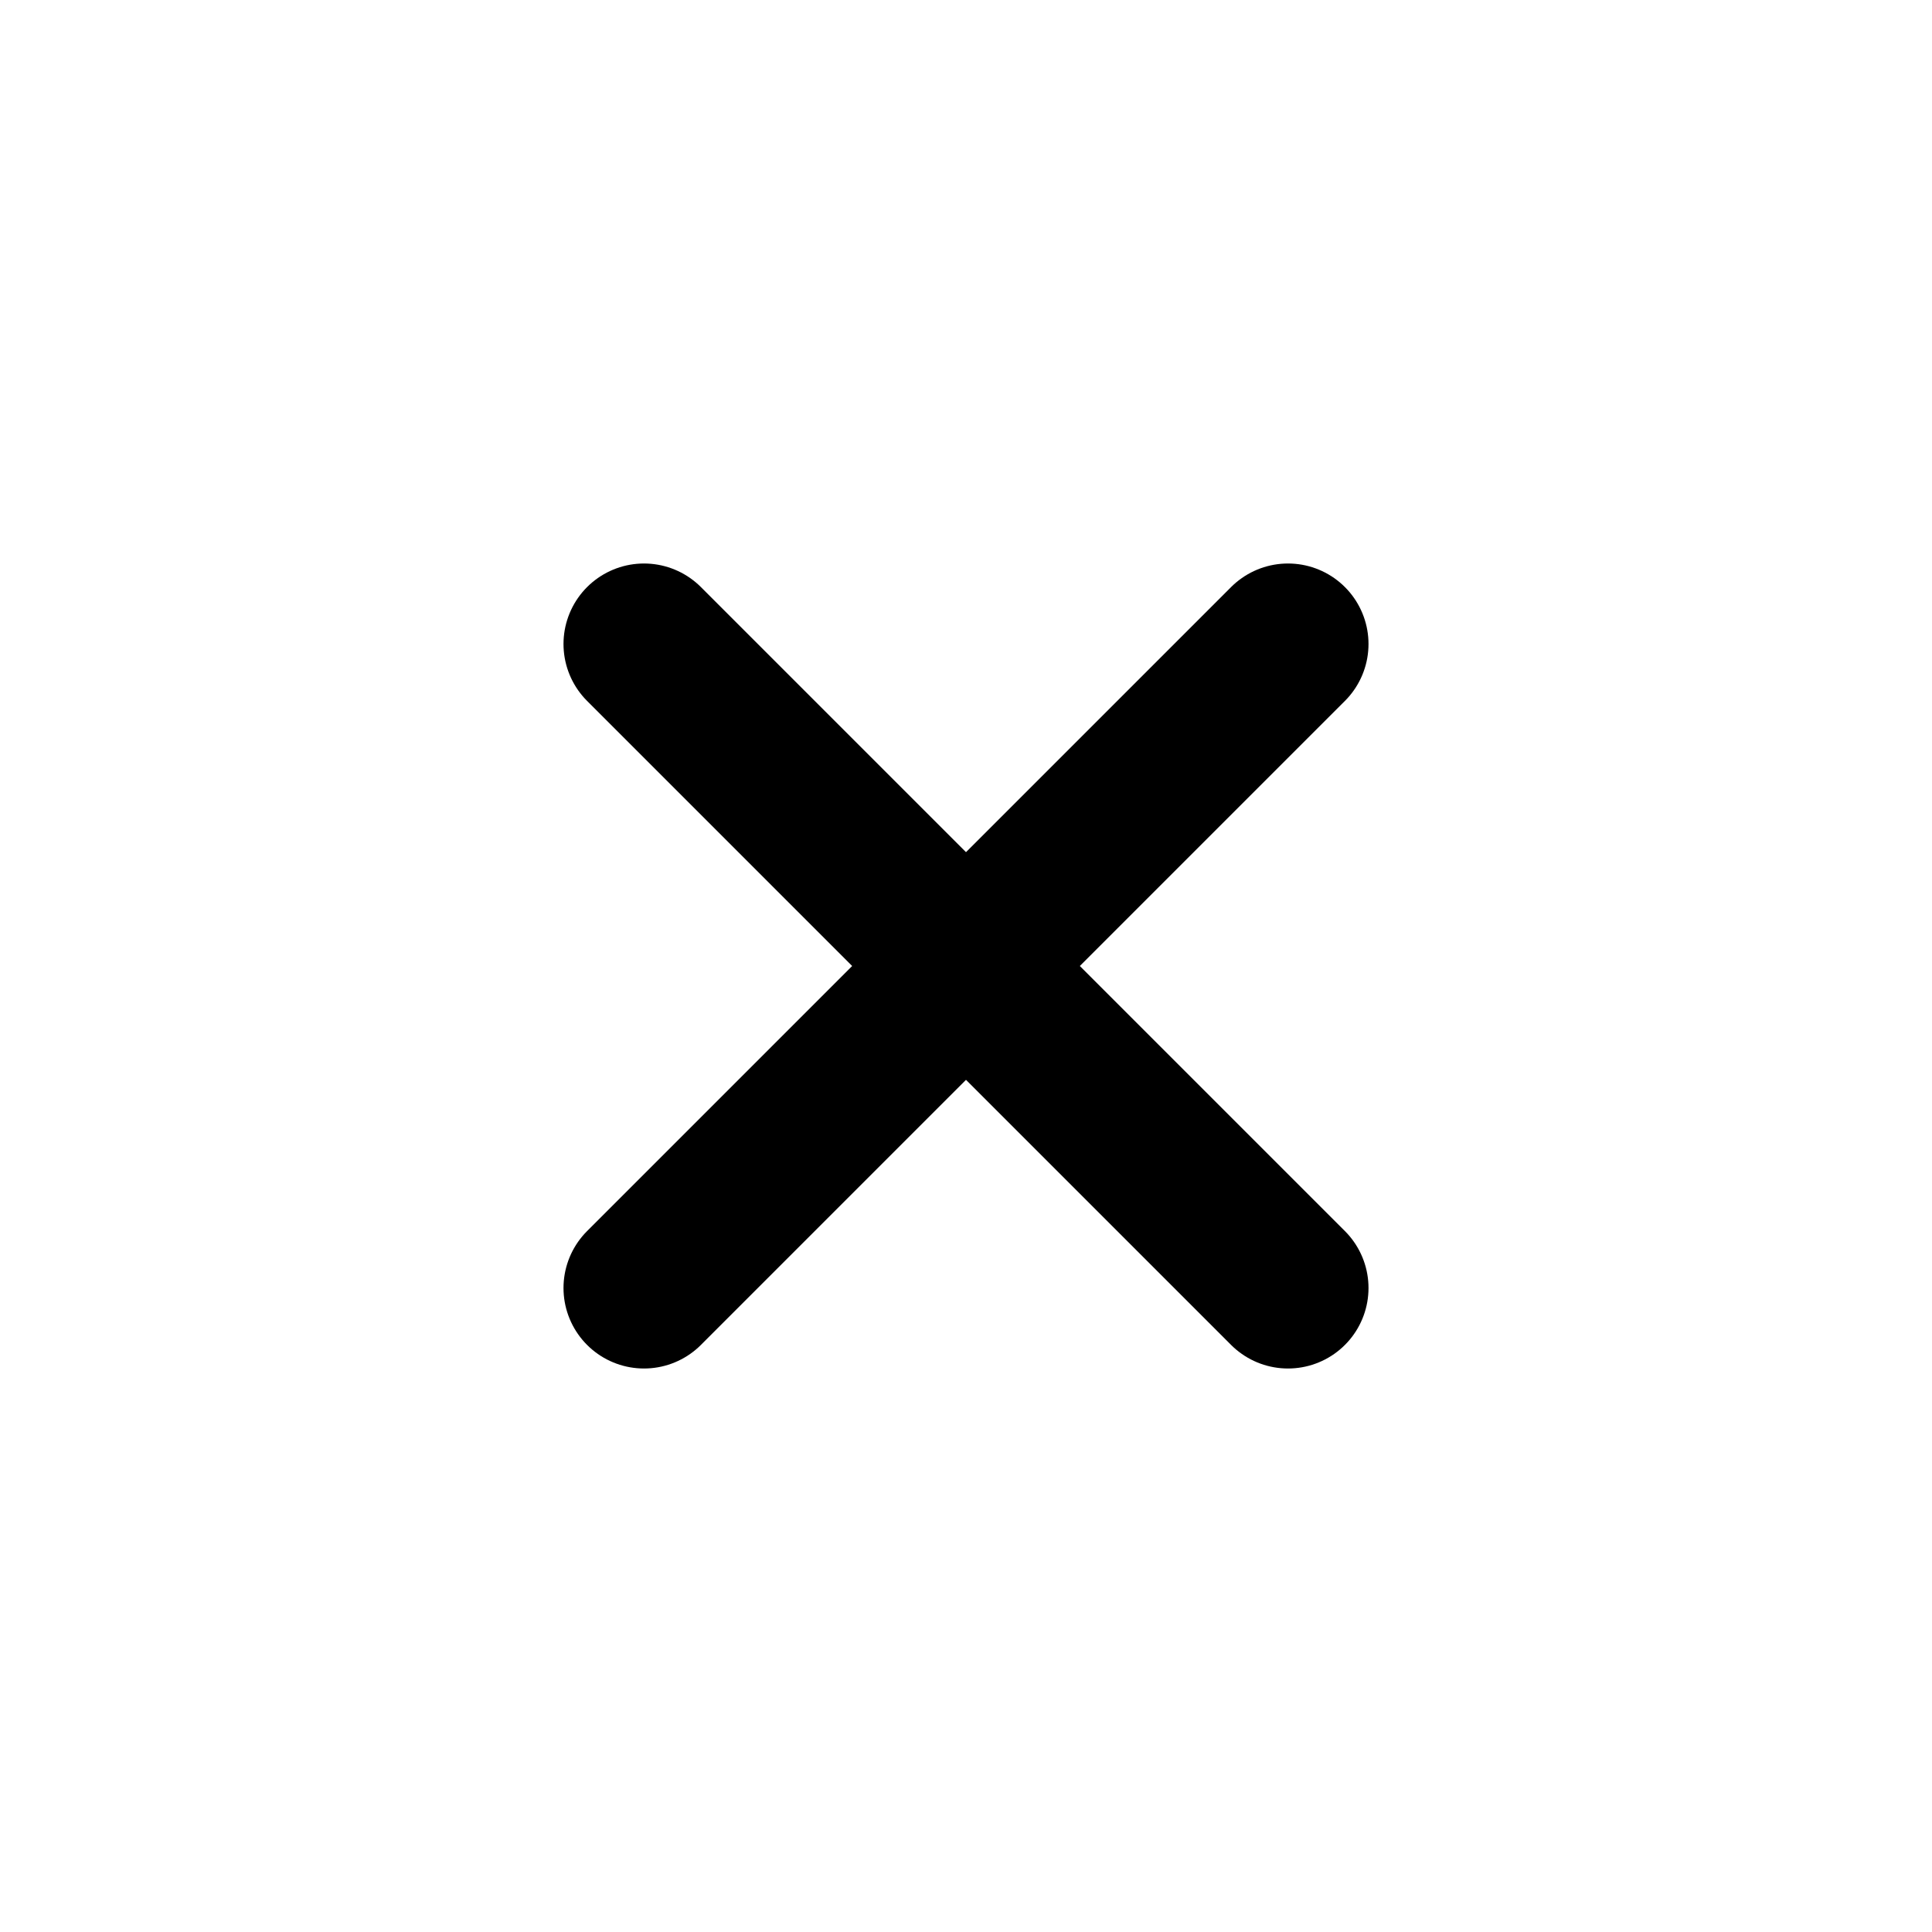
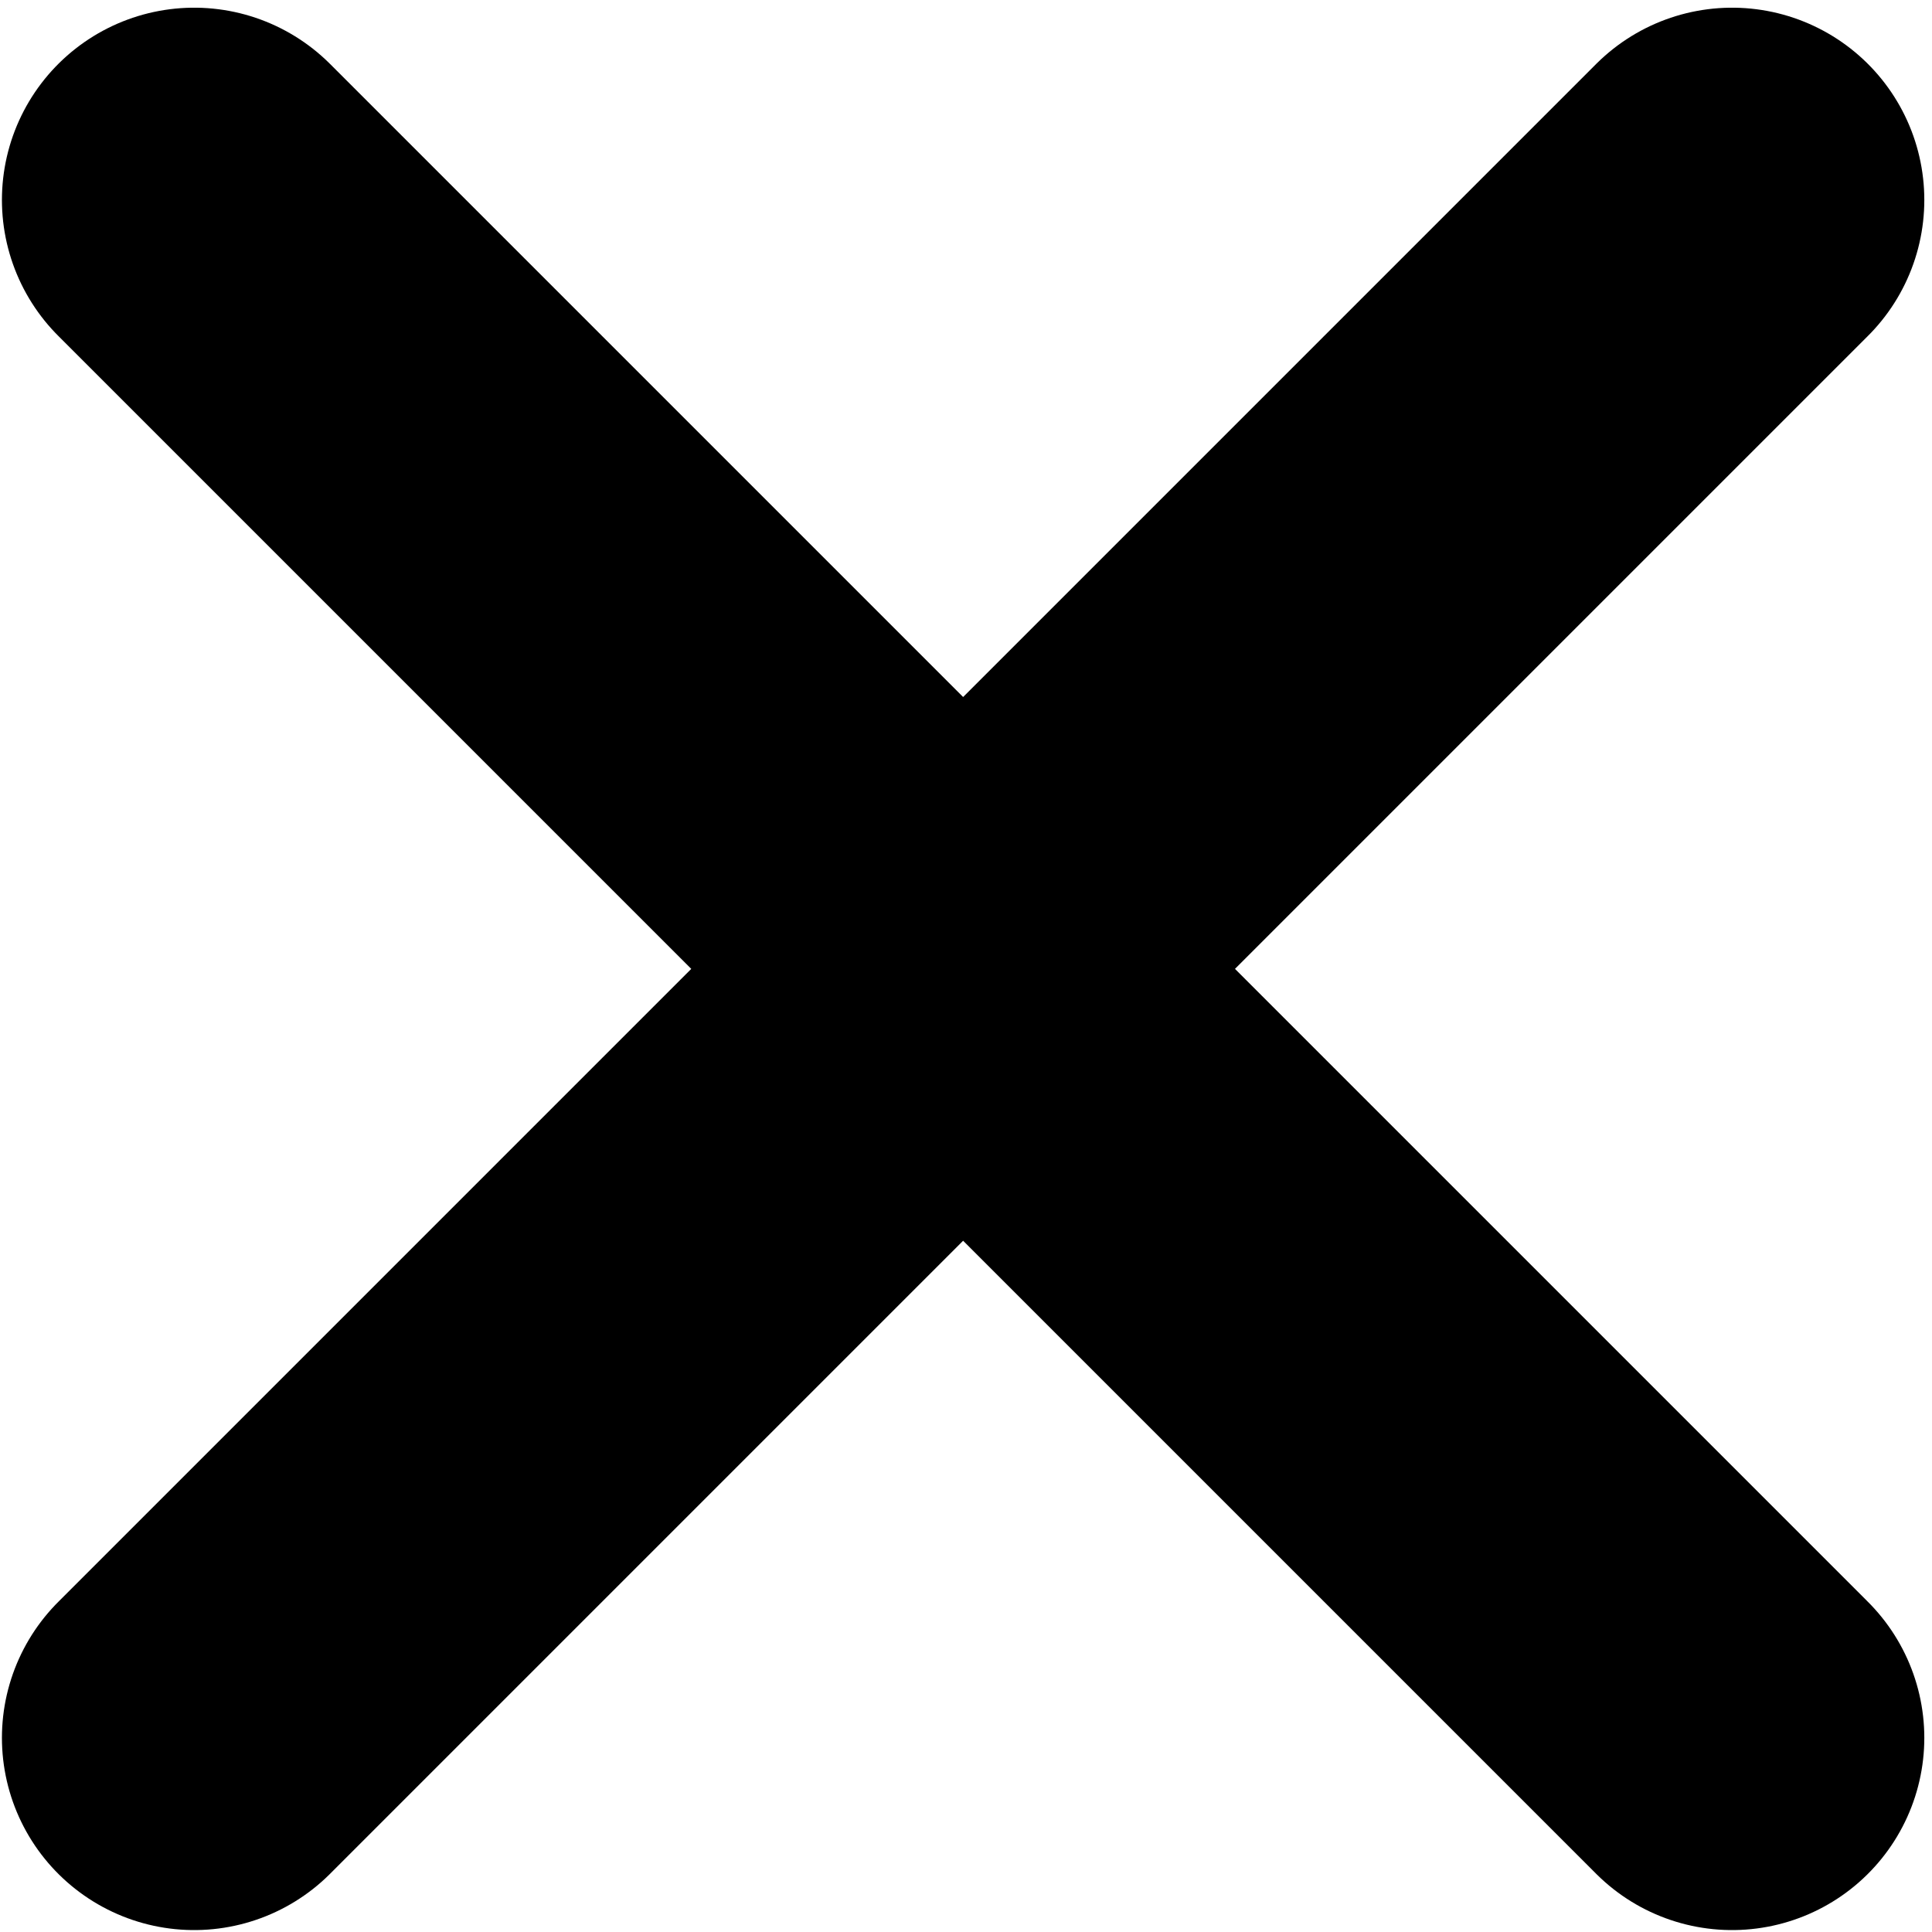
- <svg xmlns="http://www.w3.org/2000/svg" width="800px" height="800px" viewBox="0 0 24 24" fill="none">
-   <g id="Menu / Close_SM">
-     <path id="Vector" d="M16 16L12 12M12 12L8 8M12 12L16 8M12 12L8 16" stroke="#000000" stroke-width="2" stroke-linecap="round" stroke-linejoin="round" />
+ <svg xmlns="http://www.w3.org/2000/svg" width="335" height="335" viewBox="0 0 335 335">
+   <g id="Menu--CloseSM">
+     <path id="Vector" fill="none" stroke="#000000" stroke-width="66.667" stroke-linecap="round" stroke-linejoin="round" d="M 300.333 301.333 L 167 168 M 167 168 L 33.667 34.667 M 167 168 L 300.333 34.667 M 167 168 L 33.667 301.333" />
  </g>
</svg>
